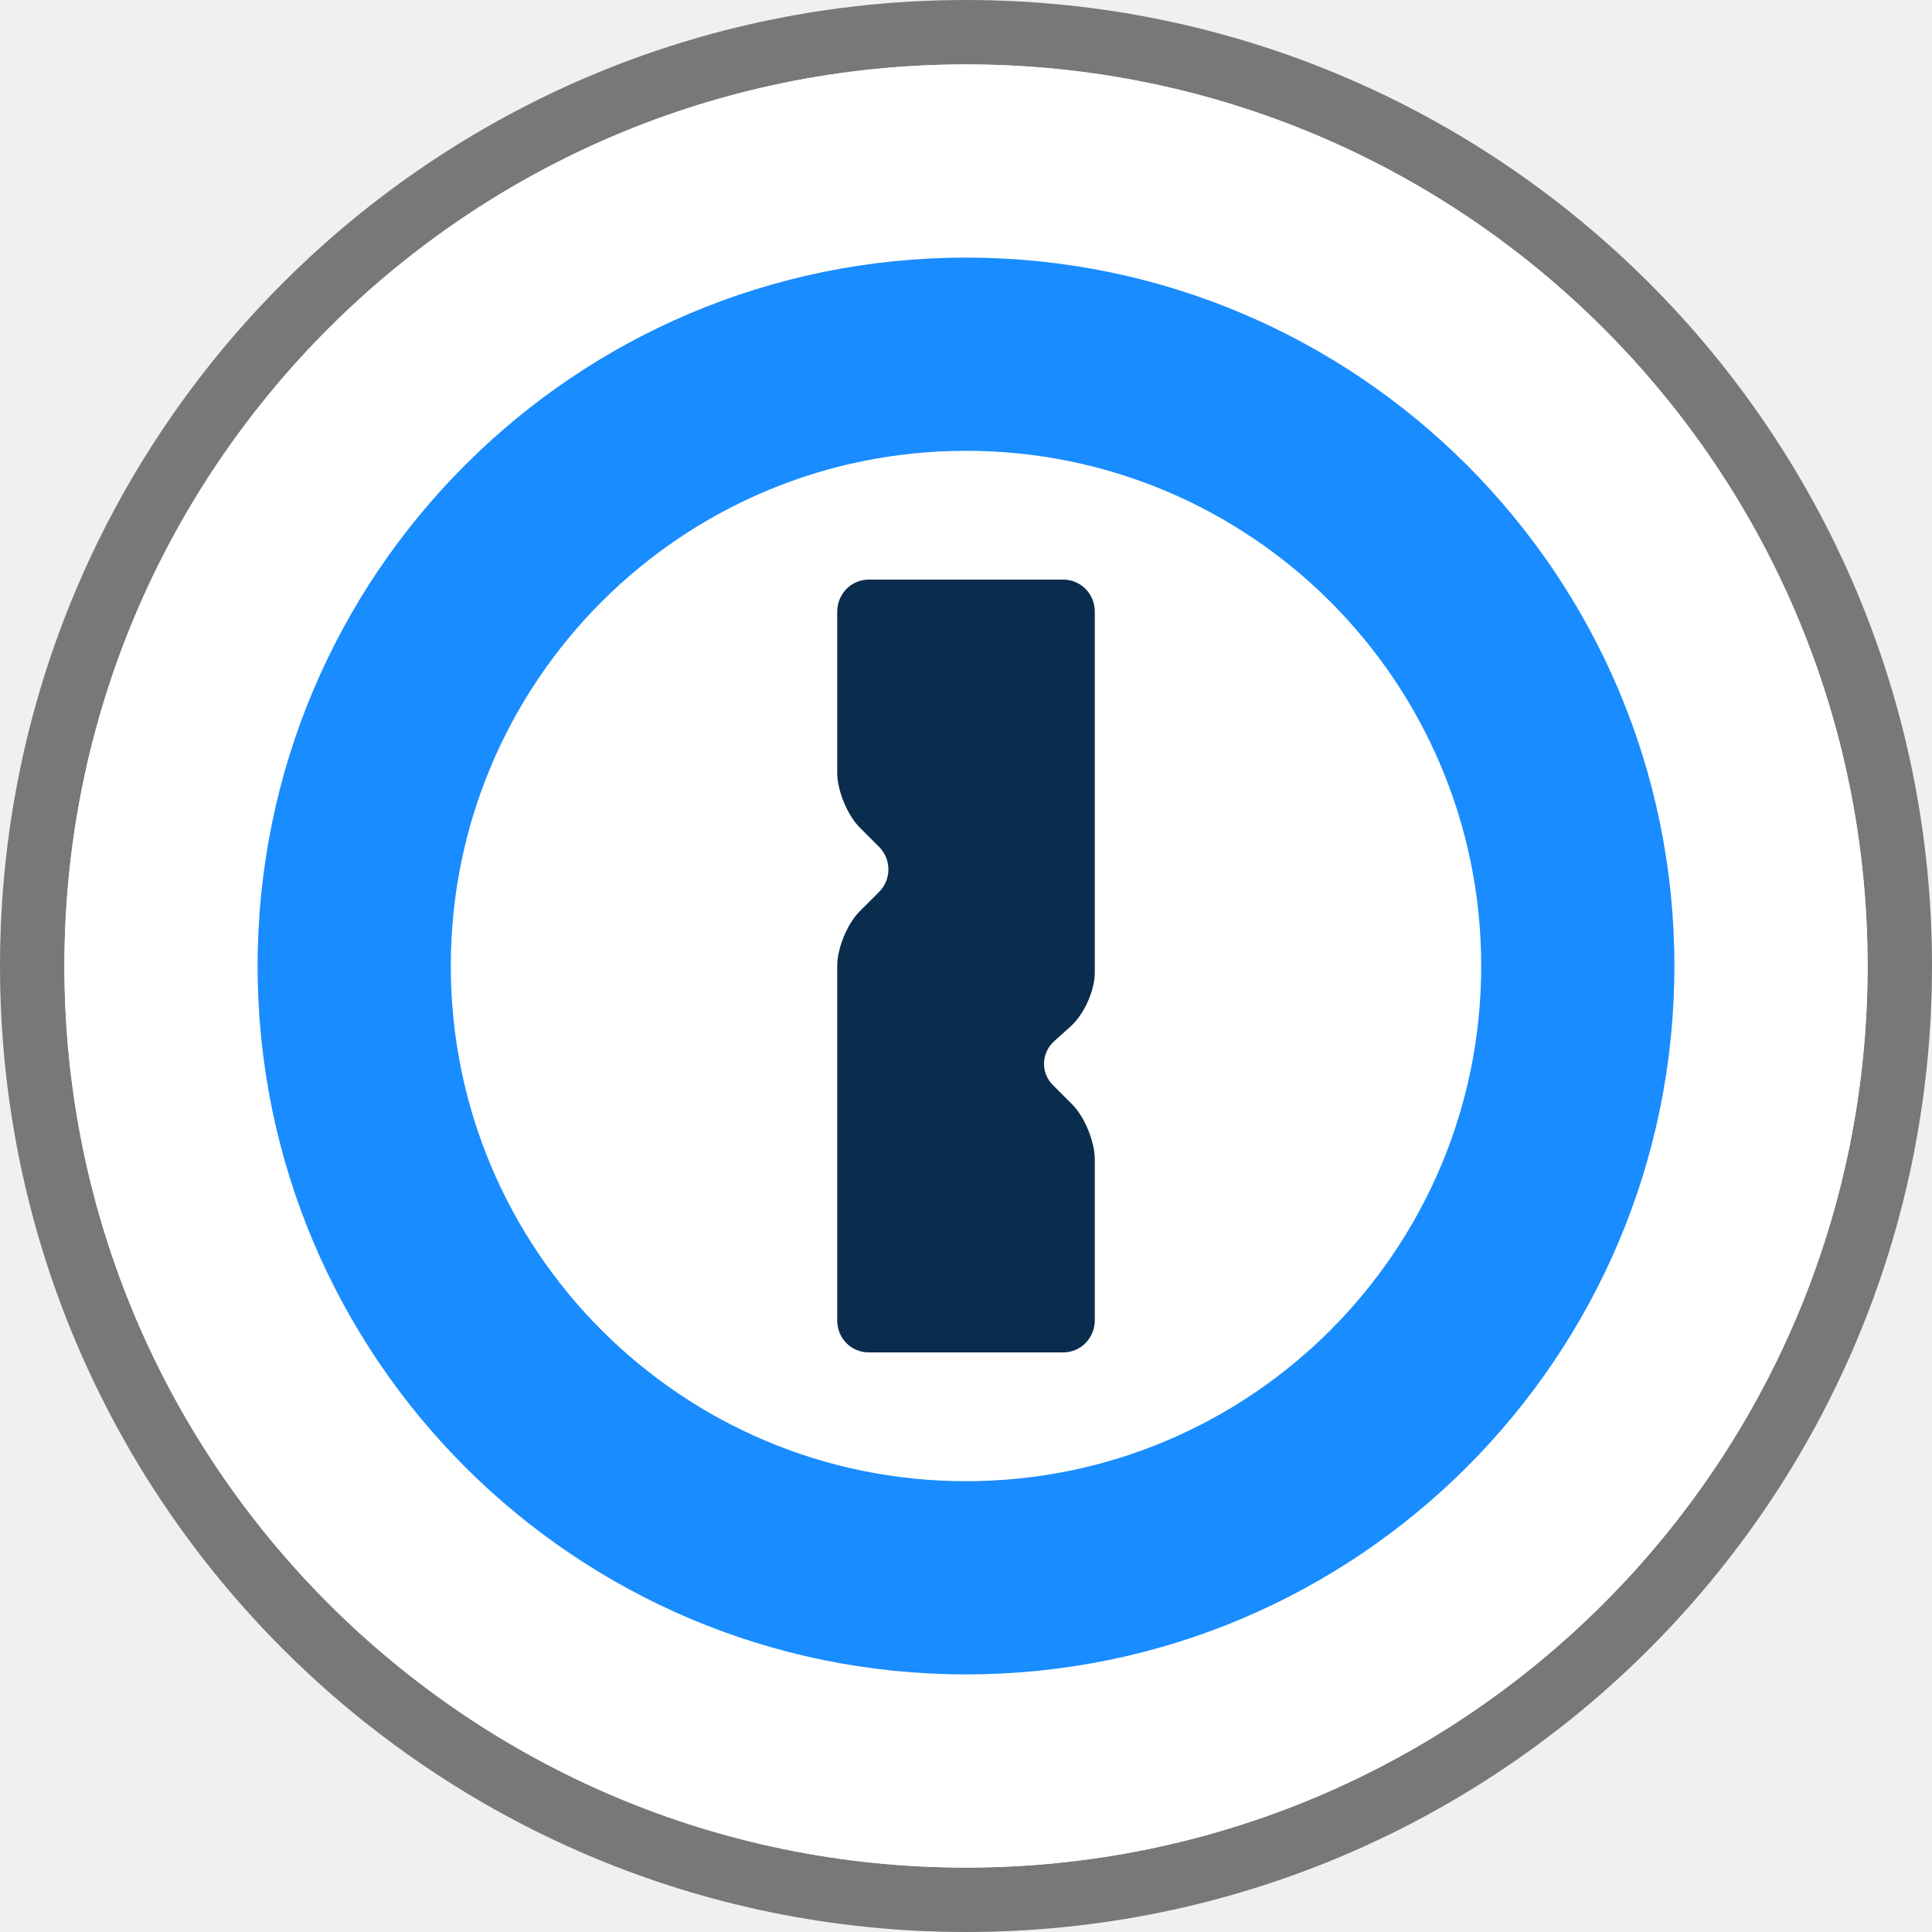
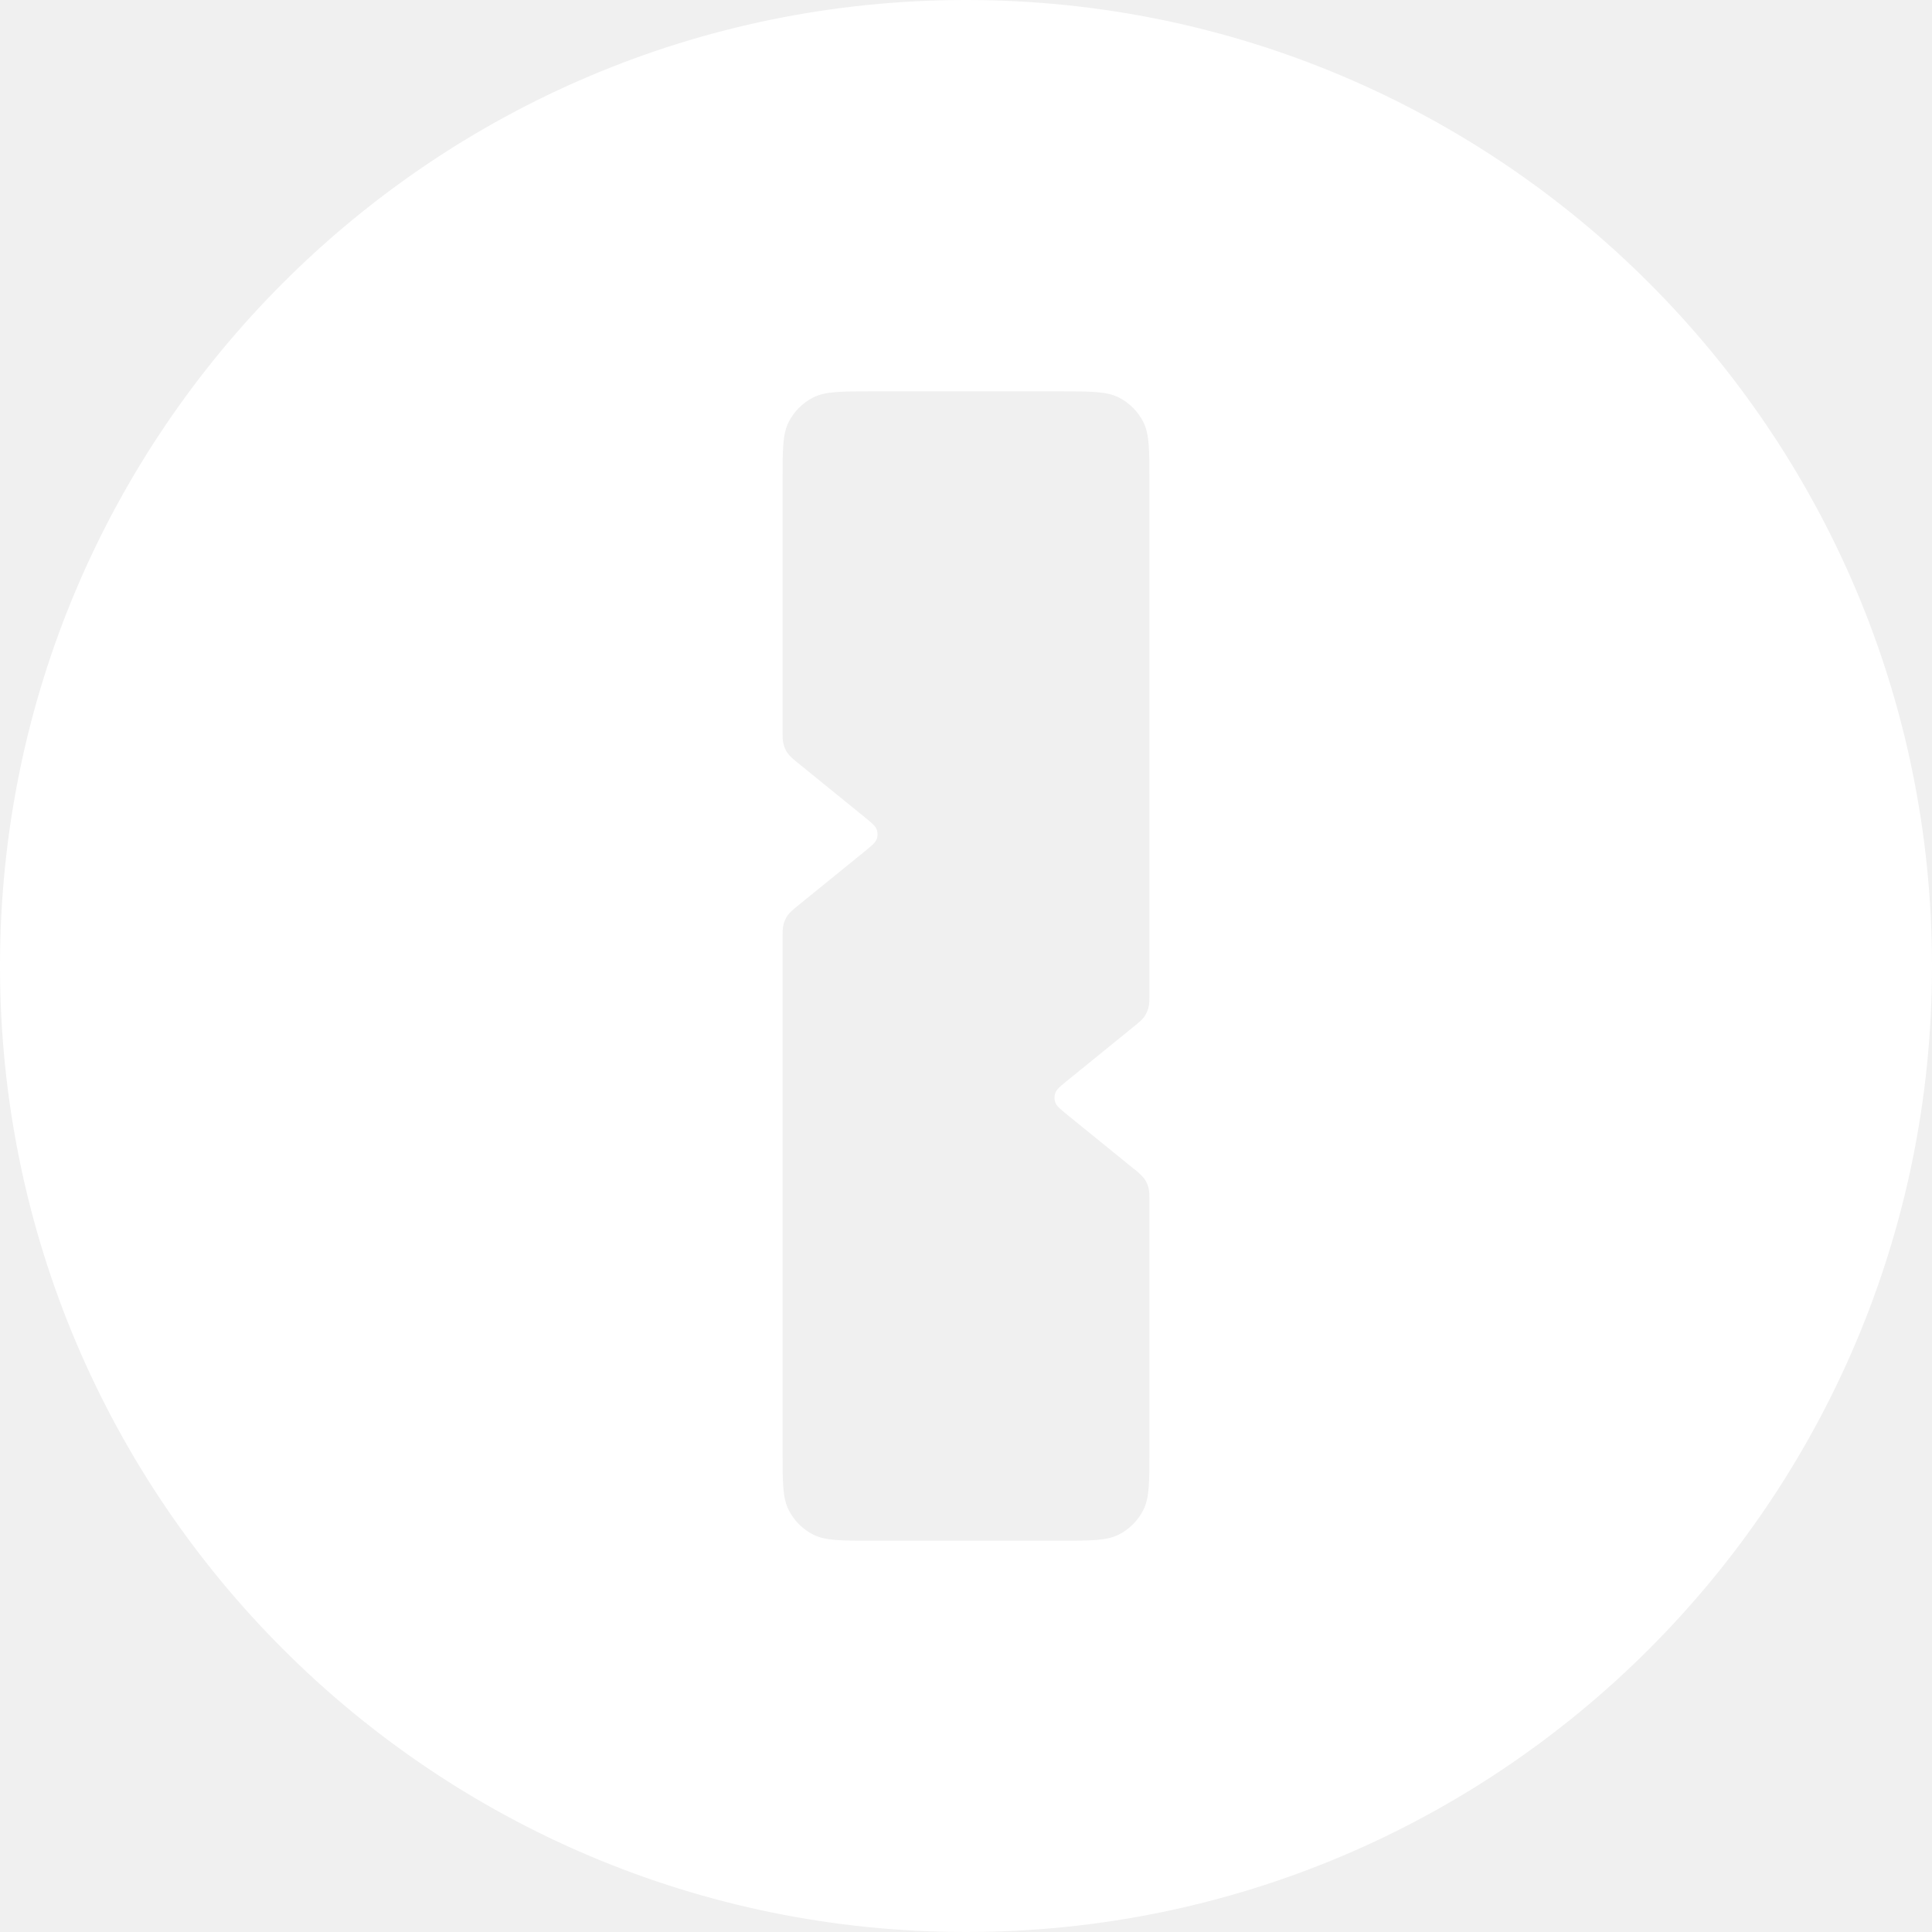
- <svg xmlns="http://www.w3.org/2000/svg" fill="none" viewBox="70.31 70.31 579.38 579.38">
-   <path fill="#000" d="M360 70.313C199.997 70.313 70.313 199.997 70.313 360S199.997 649.688 360 649.688 649.688 520.003 649.688 360 520.003 70.313 360 70.313m0 19.312c149.337 0 270.375 121.038 270.375 270.375S509.337 630.375 360 630.375 89.625 509.337 89.625 360 210.663 89.625 360 89.625" opacity=".502" />
-   <path fill="#fff" d="M360 89.625c149.337 0 270.375 121.038 270.375 270.375S509.337 630.375 360 630.375 89.625 509.337 89.625 360 210.663 89.625 360 89.625" />
-   <path fill="#0A2D4D" d="M321.375 253.81c0-5.349 4.153-9.685 9.472-9.685h58.306c5.231 0 9.472 4.241 9.472 9.58v108.302c0 5.291-3.189 12.451-7.191 16.053l-4.93 4.437c-3.972 3.574-4.174 9.489-.437 13.226l5.803 5.804c3.731 3.73 6.755 11.189 6.755 16.439v48.224c0 5.349-4.153 9.685-9.472 9.685h-58.306c-5.231 0-9.472-4.177-9.472-9.642V359.986c0-5.325 3.018-12.66 6.755-16.397l5.803-5.803a9.547 9.547 0 0 0 0-13.509l-5.803-5.804c-3.731-3.73-6.755-11.189-6.755-16.439z" />
-   <path fill="#198CFF" d="M360 147.562c117.336 0 212.438 95.102 212.438 212.438S477.336 572.438 360 572.438 147.562 477.336 147.562 360 242.664 147.562 360 147.562m0 57.938c-85.336 0-154.5 69.164-154.5 154.5S274.664 514.5 360 514.5 514.5 445.336 514.5 360 445.336 205.5 360 205.5" />
+ <svg xmlns="http://www.w3.org/2000/svg" viewBox="0 0 32 32" width="32" height="32" fill="none">
+   <path fill="#fff" fill-rule="evenodd" clip-rule="evenodd" d="M32 16c0-8.836-7.164-16-16-16S0 7.164 0 16c0 8.837 7.164 16 16 16s16-7.163 16-16ZM13.063 6.989c-.101.199-.101.459-.101.98v4.107c0 .13 0 .195.017.256a.464.464 0 0 0 .07.148c.036.05.087.092.188.174l1.079.876c.121.099.182.148.204.208.02.052.02.11 0 .162-.022.059-.083.108-.204.207l-1.08.877c-.1.082-.15.123-.187.173a.463.463 0 0 0-.07.149c-.017.06-.017.125-.017.255v8.47c0 .521 0 .782.101.98a.93.93 0 0 0 .407.407c.198.101.459.101.98.101h3.1c.521 0 .781 0 .98-.101a.93.93 0 0 0 .407-.407c.101-.198.101-.459.101-.98v-4.107c0-.13 0-.195-.016-.255a.465.465 0 0 0-.071-.149 1.019 1.019 0 0 0-.188-.174l-1.079-.876c-.121-.099-.182-.148-.204-.208a.232.232 0 0 1 0-.161c.022-.06.083-.11.204-.208l1.08-.877c.1-.081.15-.122.187-.173a.466.466 0 0 0 .07-.149c.017-.06.017-.125.017-.255V7.97c0-.521 0-.781-.101-.98a.93.93 0 0 0-.407-.407c-.199-.101-.459-.101-.98-.101h-3.1c-.521 0-.781 0-.98.101a.93.93 0 0 0-.407.407Z" />
</svg>
